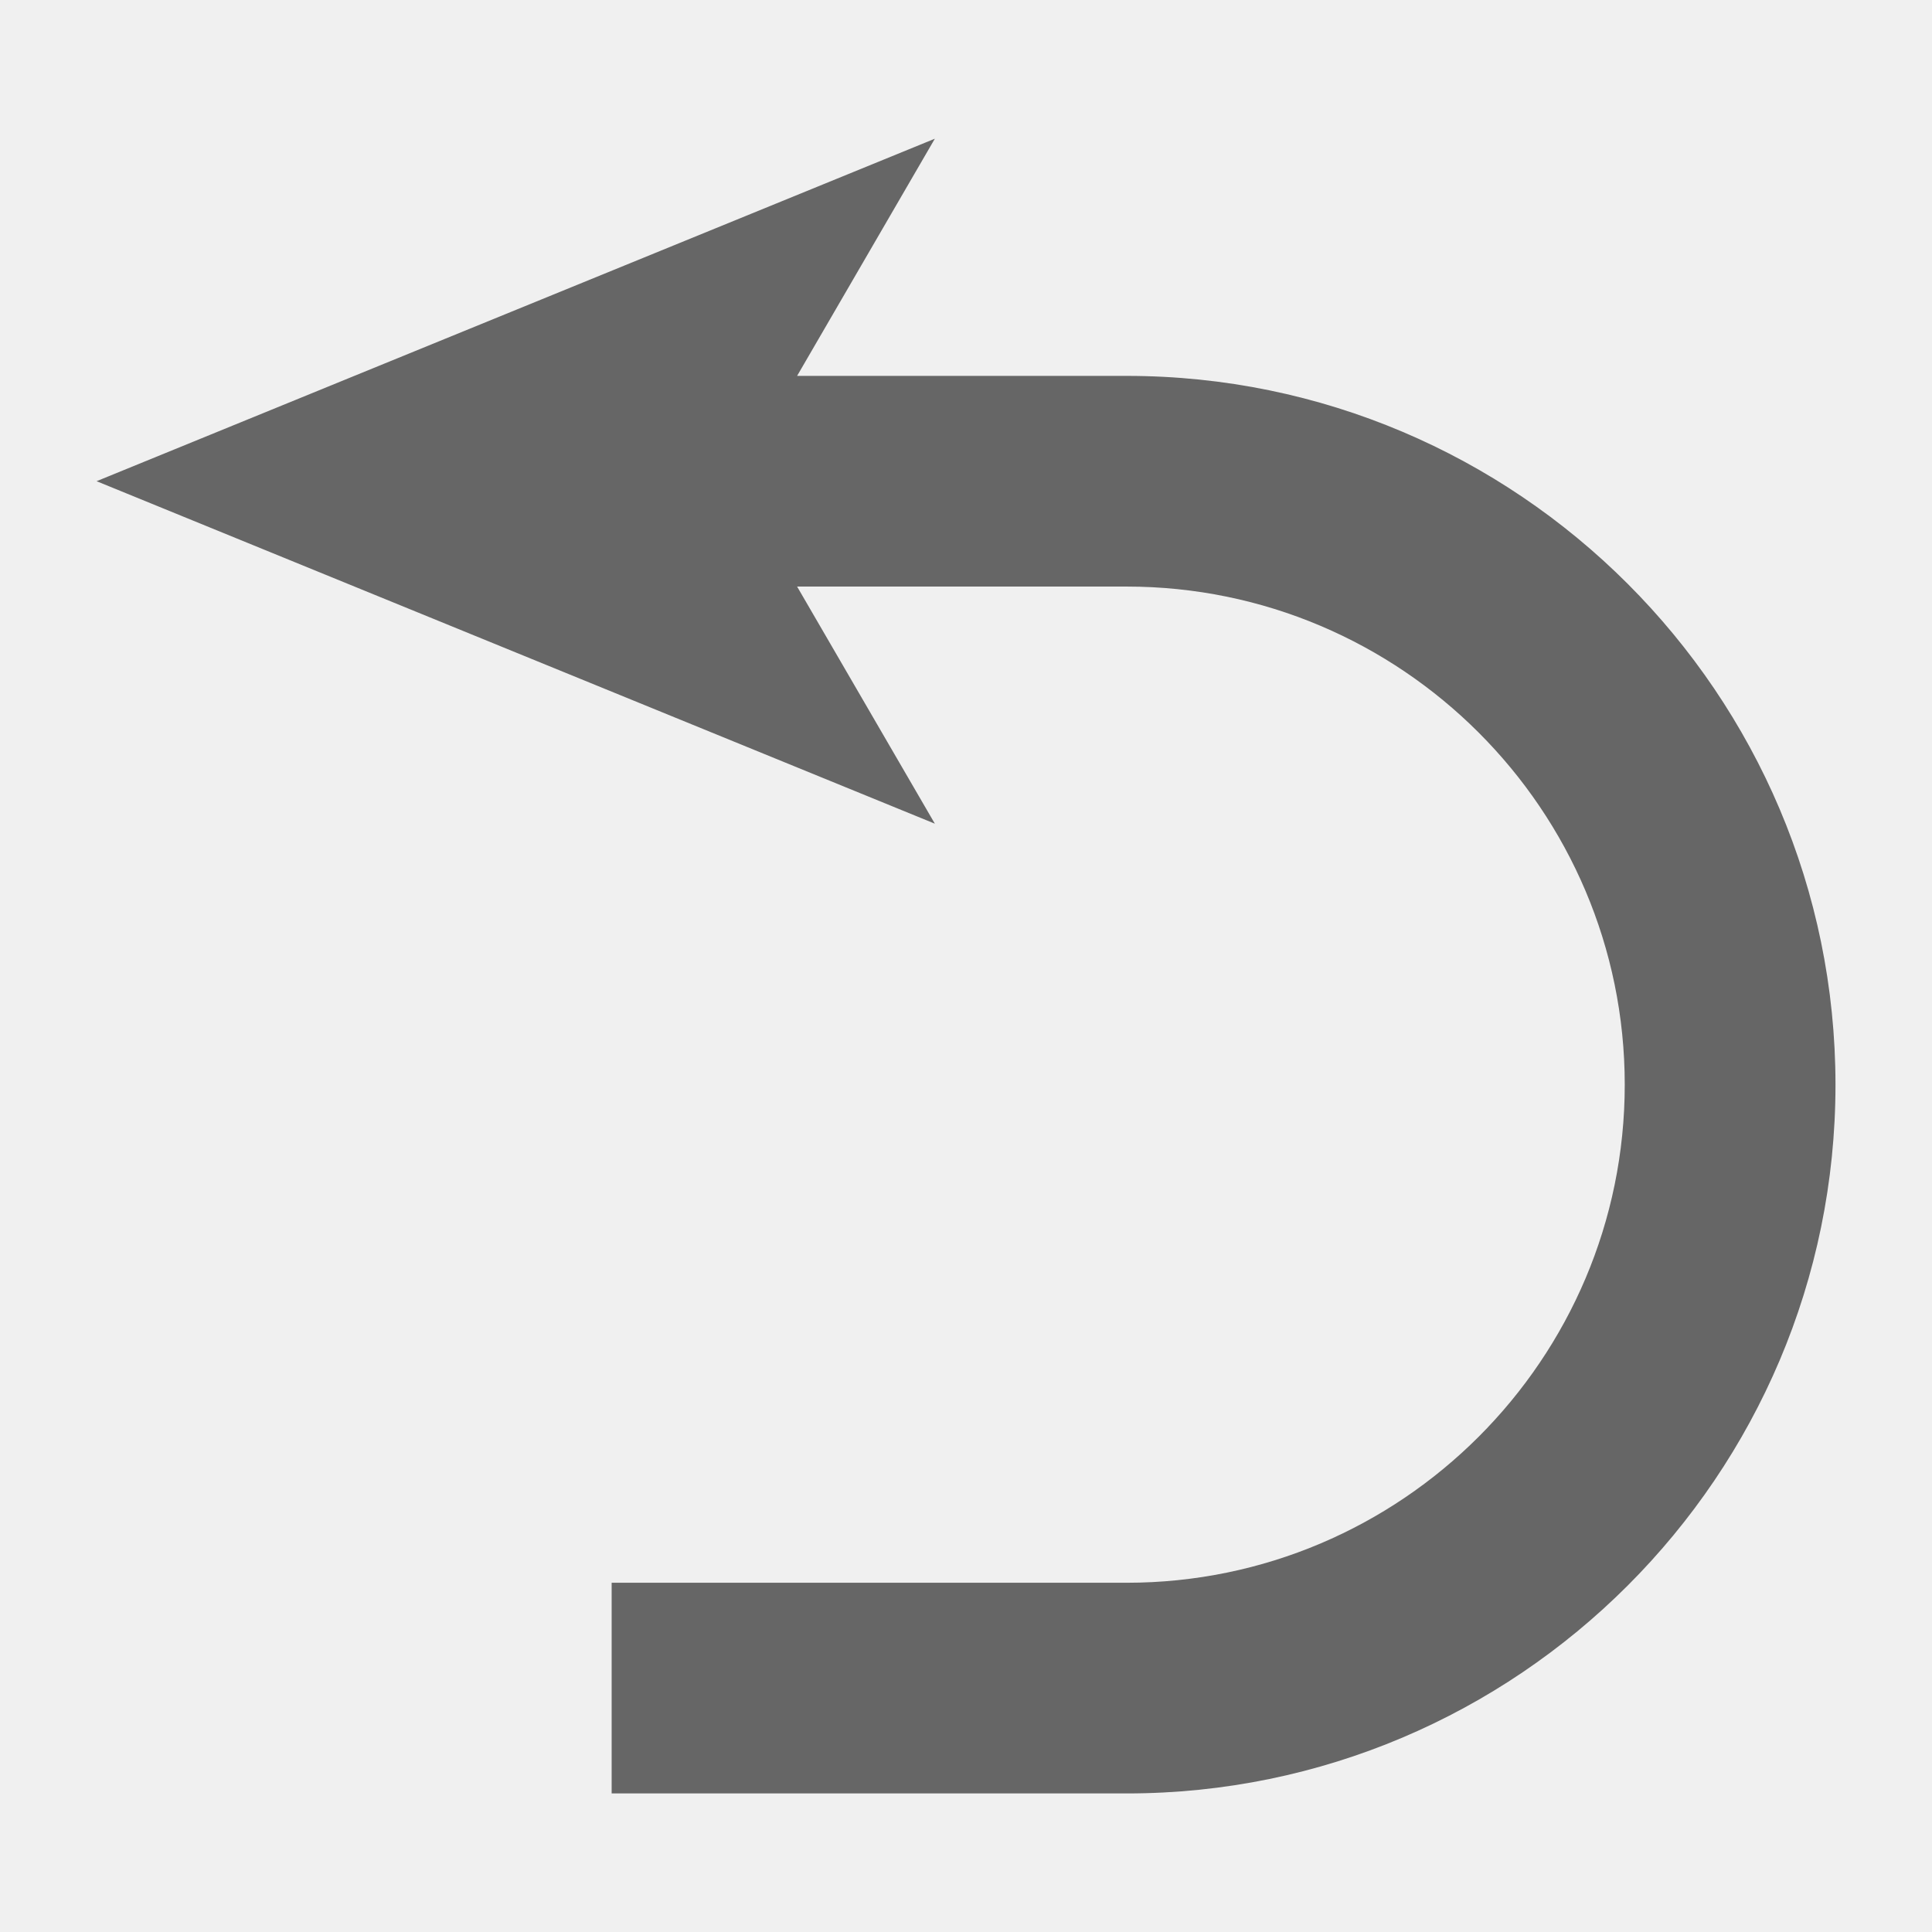
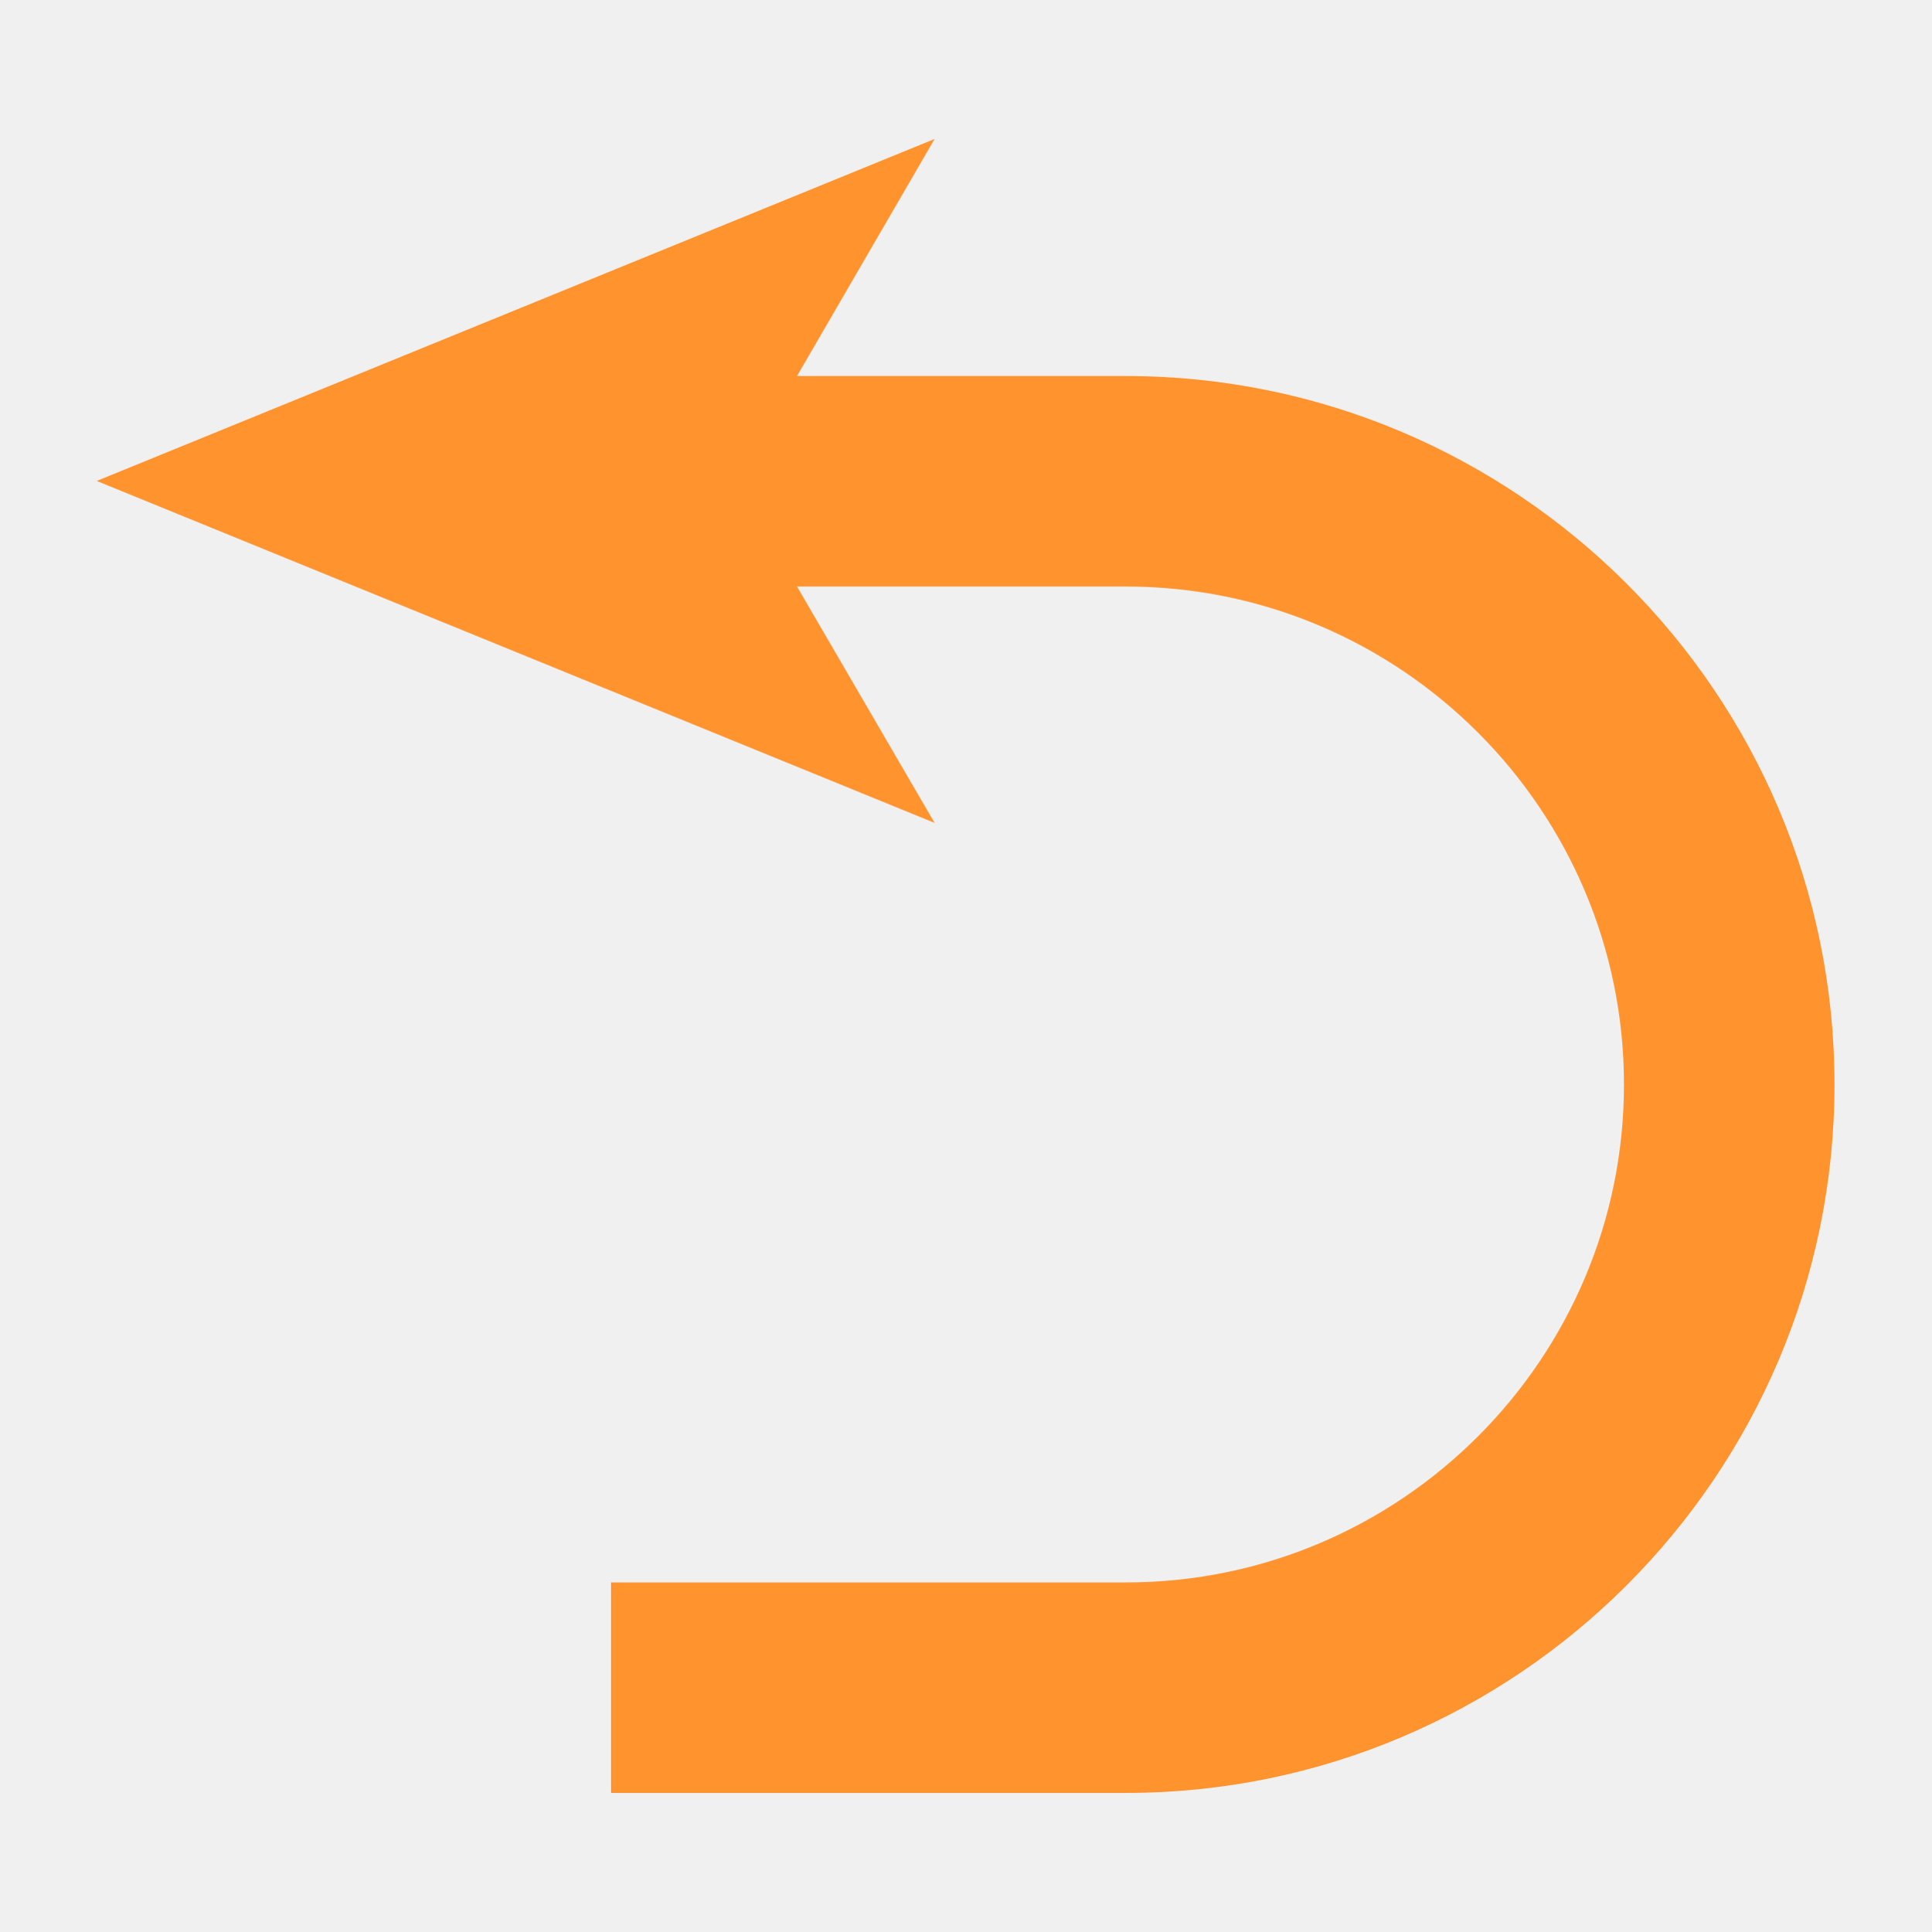
- <svg xmlns="http://www.w3.org/2000/svg" version="1.1" x="0px" y="0px" viewBox="0 0 283.46 283.46" style="enable-background:new 0 0 283.46 283.46;" xml:space="preserve">
+ <svg xmlns="http://www.w3.org/2000/svg" version="1.1" id="レイヤー_1" x="0px" y="0px" viewBox="0 0 283.5 283.5" style="enable-background:new 0 0 283.5 283.5;" xml:space="preserve">
  <style type="text/css">
- 	.st0{fill:none;}
- 	.st1{fill:#666666;}
- 	.st2{fill:#E4E6E6;}
- 	.st3{fill:#FFFFFF;}
+ 	.st0{fill:#FF932E;}
</style>
-   <g id="レイヤー_2">
+   <g id="レイヤー_2_00000179621427497651685910000000676991514423010478_">
</g>
-   <g id="レイヤー_1">
-     <path class="st1" d="M165.3,55.15h-48.35l20.21-34.8L14.17,70.6l122.99,50.25l-20.21-34.79h48.35c40.3,0,73.08,32.78,73.08,73.08   c0,40.3-32.78,73.08-73.08,73.08H89.74v30.91h75.57c57.34,0,103.99-46.65,103.99-103.99C269.29,101.8,222.64,55.15,165.3,55.15z" />
+   <g id="レイヤー_1_00000167381675351962047990000011006099504322494899_">
+     <path class="st0" d="M165.3,55.2H117l20.2-34.8l-123,50.2l123,50.2L117,86.1h48.3c40.3,0,73.1,32.8,73.1,73.1s-32.8,73.1-73.1,73.1   H89.7v30.9h75.6c57.3,0,104-46.6,104-104C269.3,101.8,222.6,55.2,165.3,55.2z" />
  </g>
</svg>
